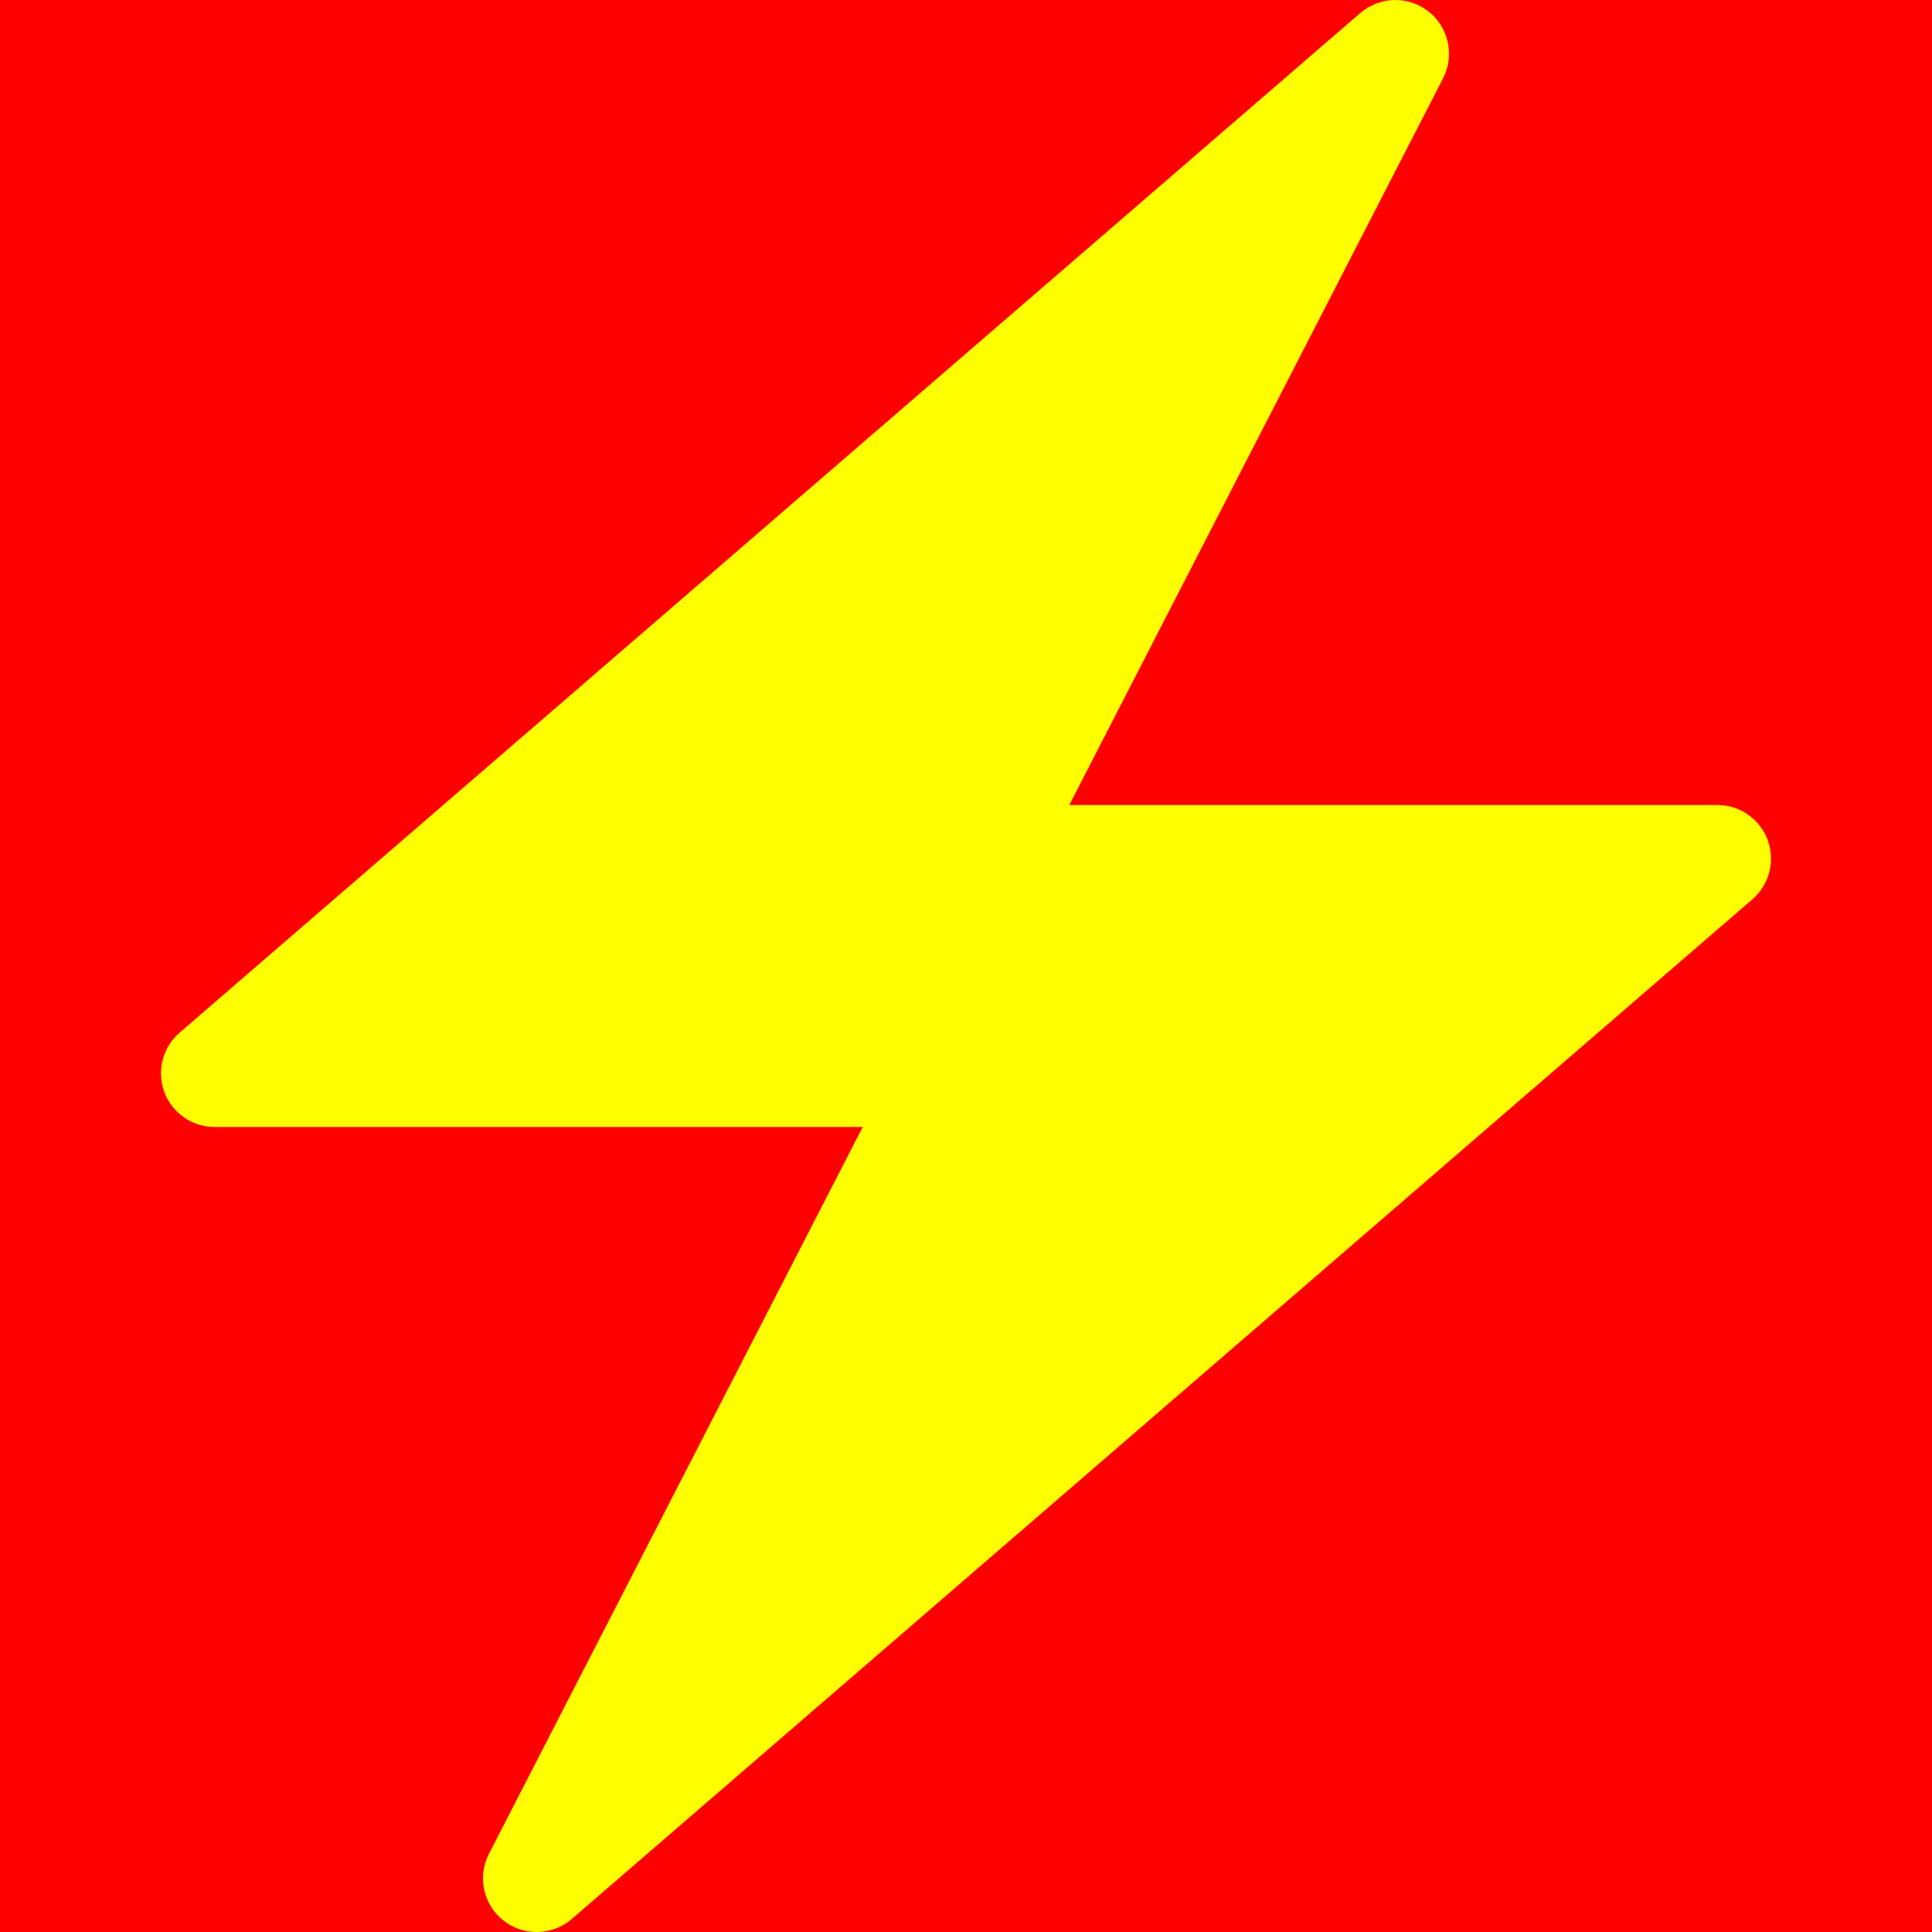
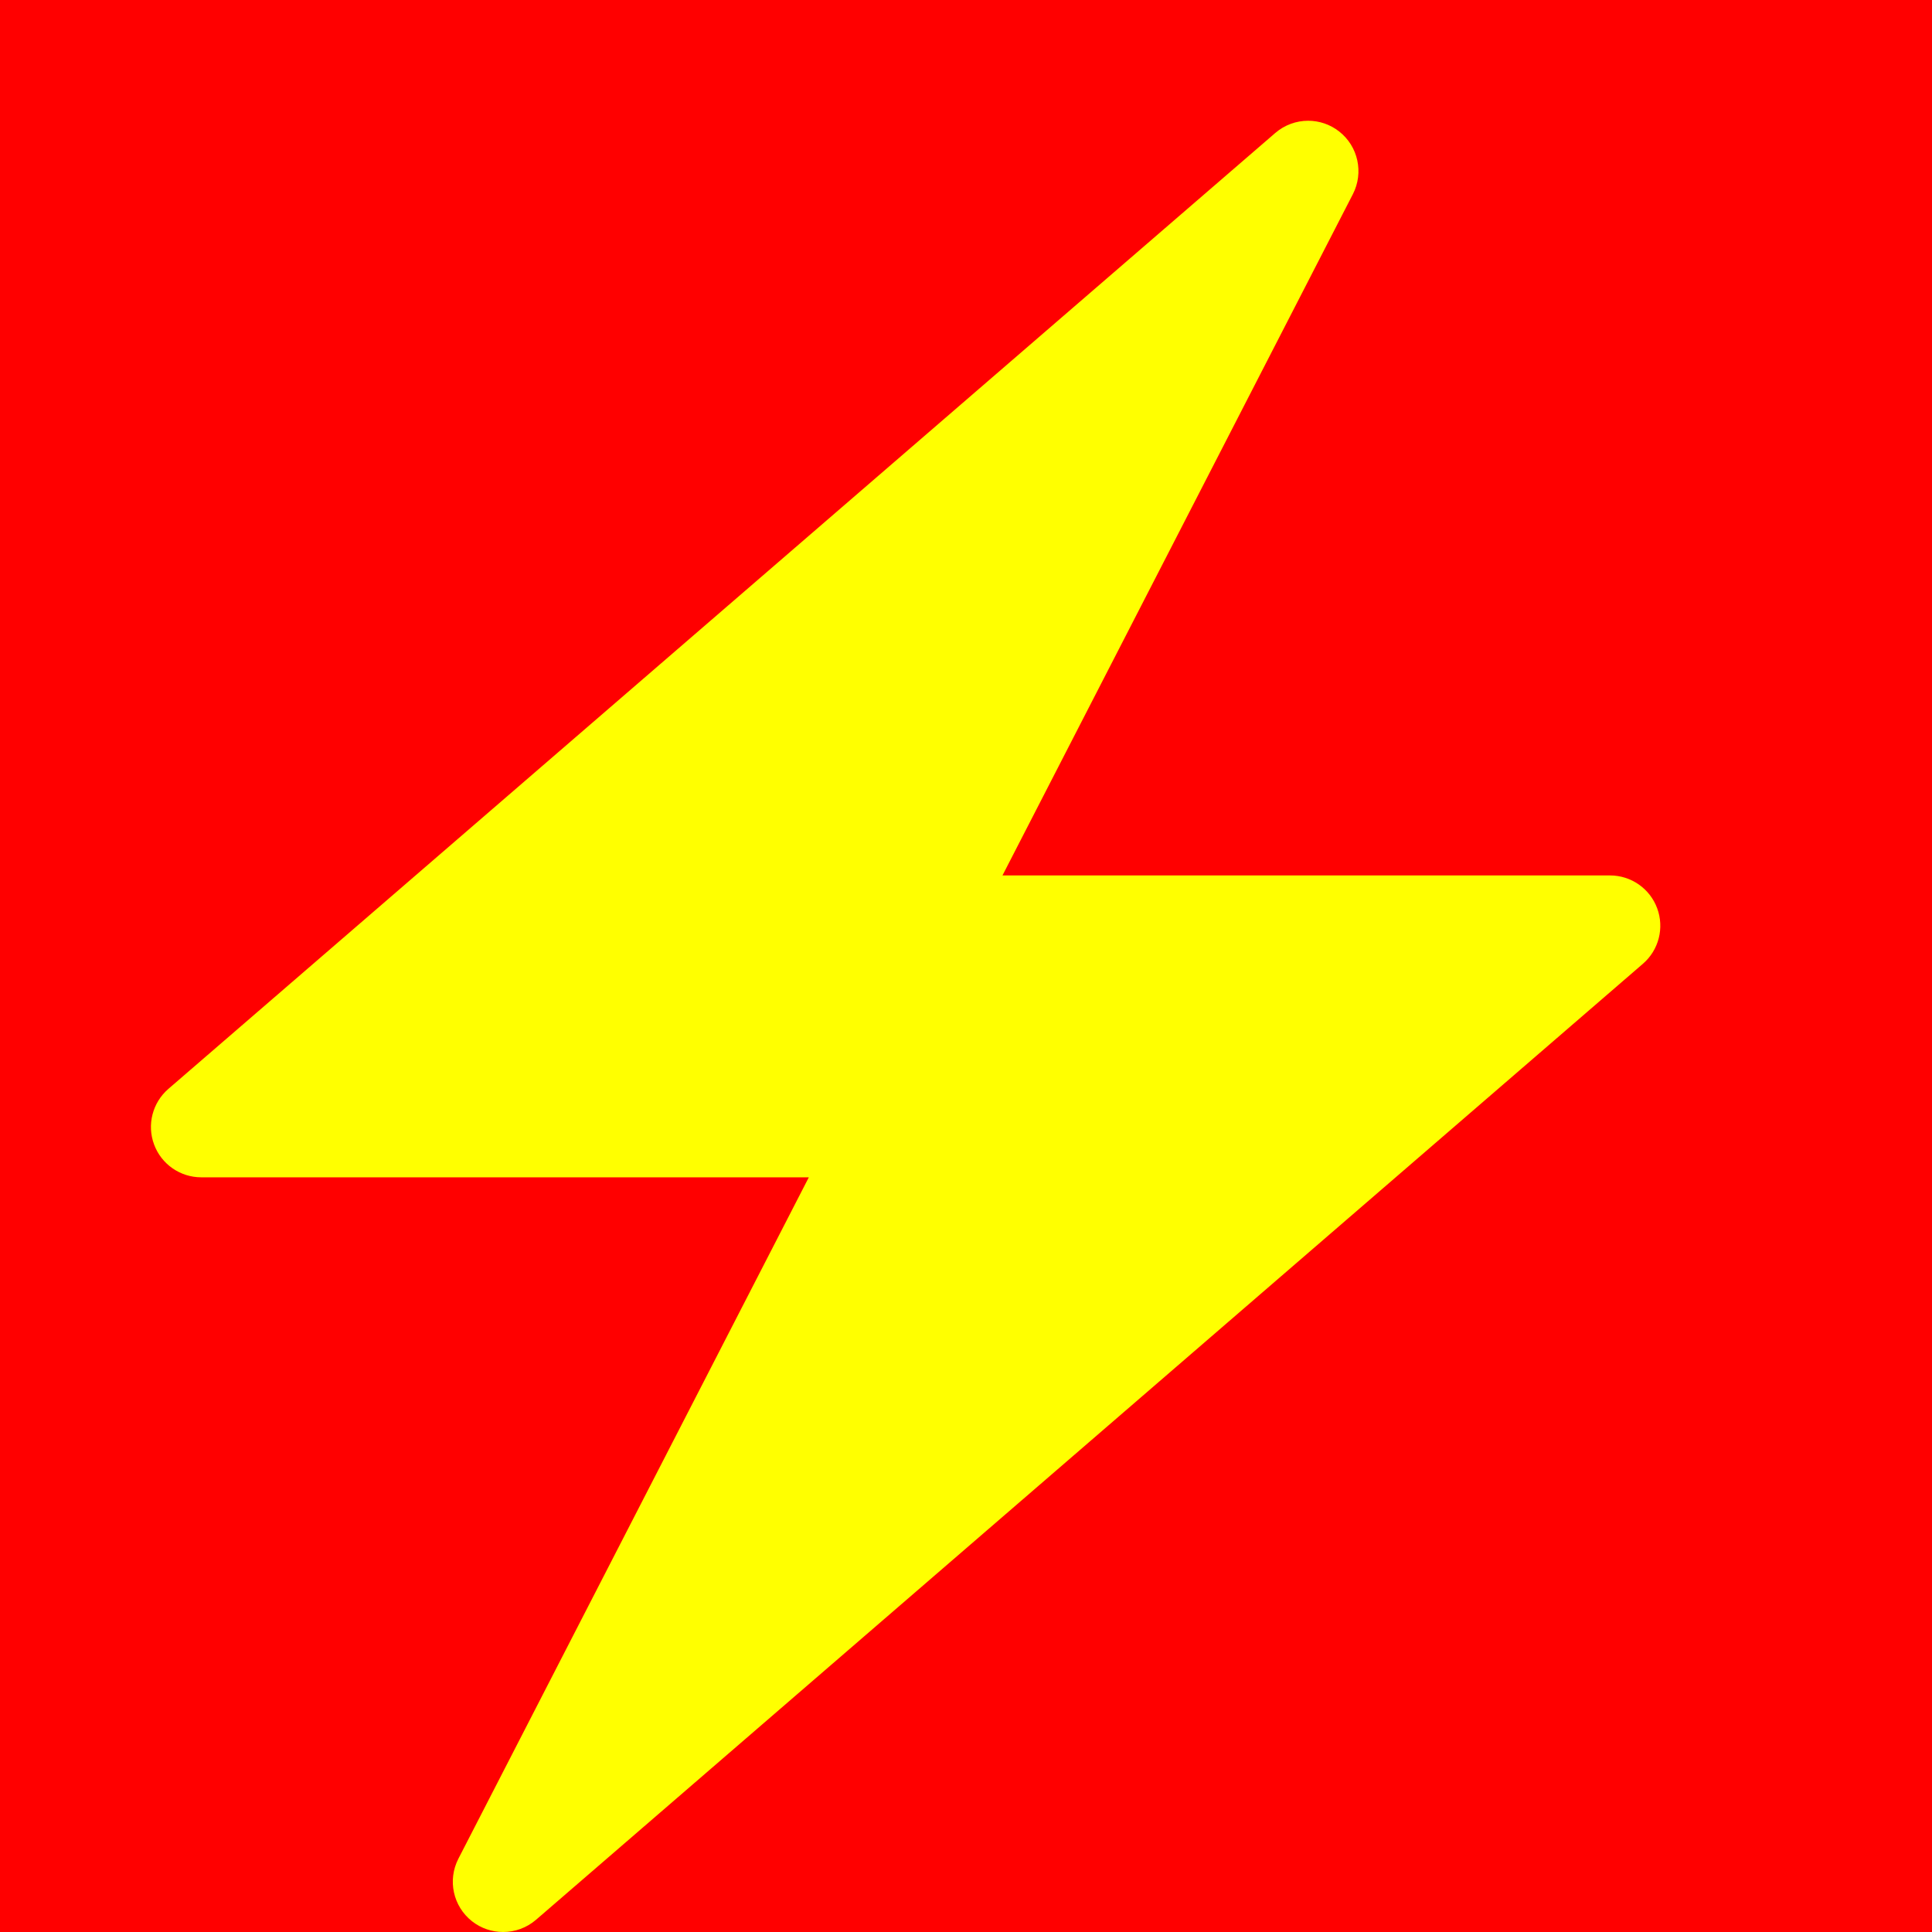
- <svg xmlns="http://www.w3.org/2000/svg" viewBox="0 0 45 45" style="enable-background:new 0 0 45 45;background-color:red;" xml:space="preserve" version="1.1" id="svg2">
+ <svg xmlns="http://www.w3.org/2000/svg" viewBox="0 0 48 48" style="enable-background:new 0 0 48 48;background-color:red;" xml:space="preserve" version="1.1" id="svg2">
  <rect width="100%" height="100%" fill="#ff0000" />
  <defs id="defs6">
    <clipPath id="clipPath16" clipPathUnits="userSpaceOnUse">
      <path id="path18" d="M 0,36 36,36 36,0 0,0 0,36 Z" />
    </clipPath>
  </defs>
-   <g transform="matrix(1.25,0,0,-1.25,0,45)" id="g10">
+   <g transform="matrix(1.25,0,0,-1.25,0,48)" id="g10">
    <g id="g12">
      <g clip-path="url(#clipPath16)" id="g14">
        <g transform="translate(10,0)" id="g20">
          <path id="path22" style="fill:#ffff00;fill-opacity:1;fill-rule:nonzero;stroke:none" d="m 0,0 c -0.218,0 -0.437,0.071 -0.619,0.214 -0.376,0.297 -0.489,0.817 -0.27,1.243 L 6.076,15 -6,15 c -0.418,0 -0.792,0.26 -0.937,0.651 -0.146,0.392 -0.033,0.832 0.283,1.106 l 22.001,19 C 15.534,35.918 15.767,36 16,36 c 0.218,0 0.437,-0.071 0.618,-0.214 0.377,-0.296 0.49,-0.818 0.272,-1.244 L 9.925,21 22,21 c 0.418,0 0.792,-0.26 0.937,-0.651 0.146,-0.392 0.033,-0.833 -0.284,-1.106 L 0.654,0.243 C 0.466,0.081 0.233,0 0,0" />
        </g>
      </g>
    </g>
  </g>
</svg>
